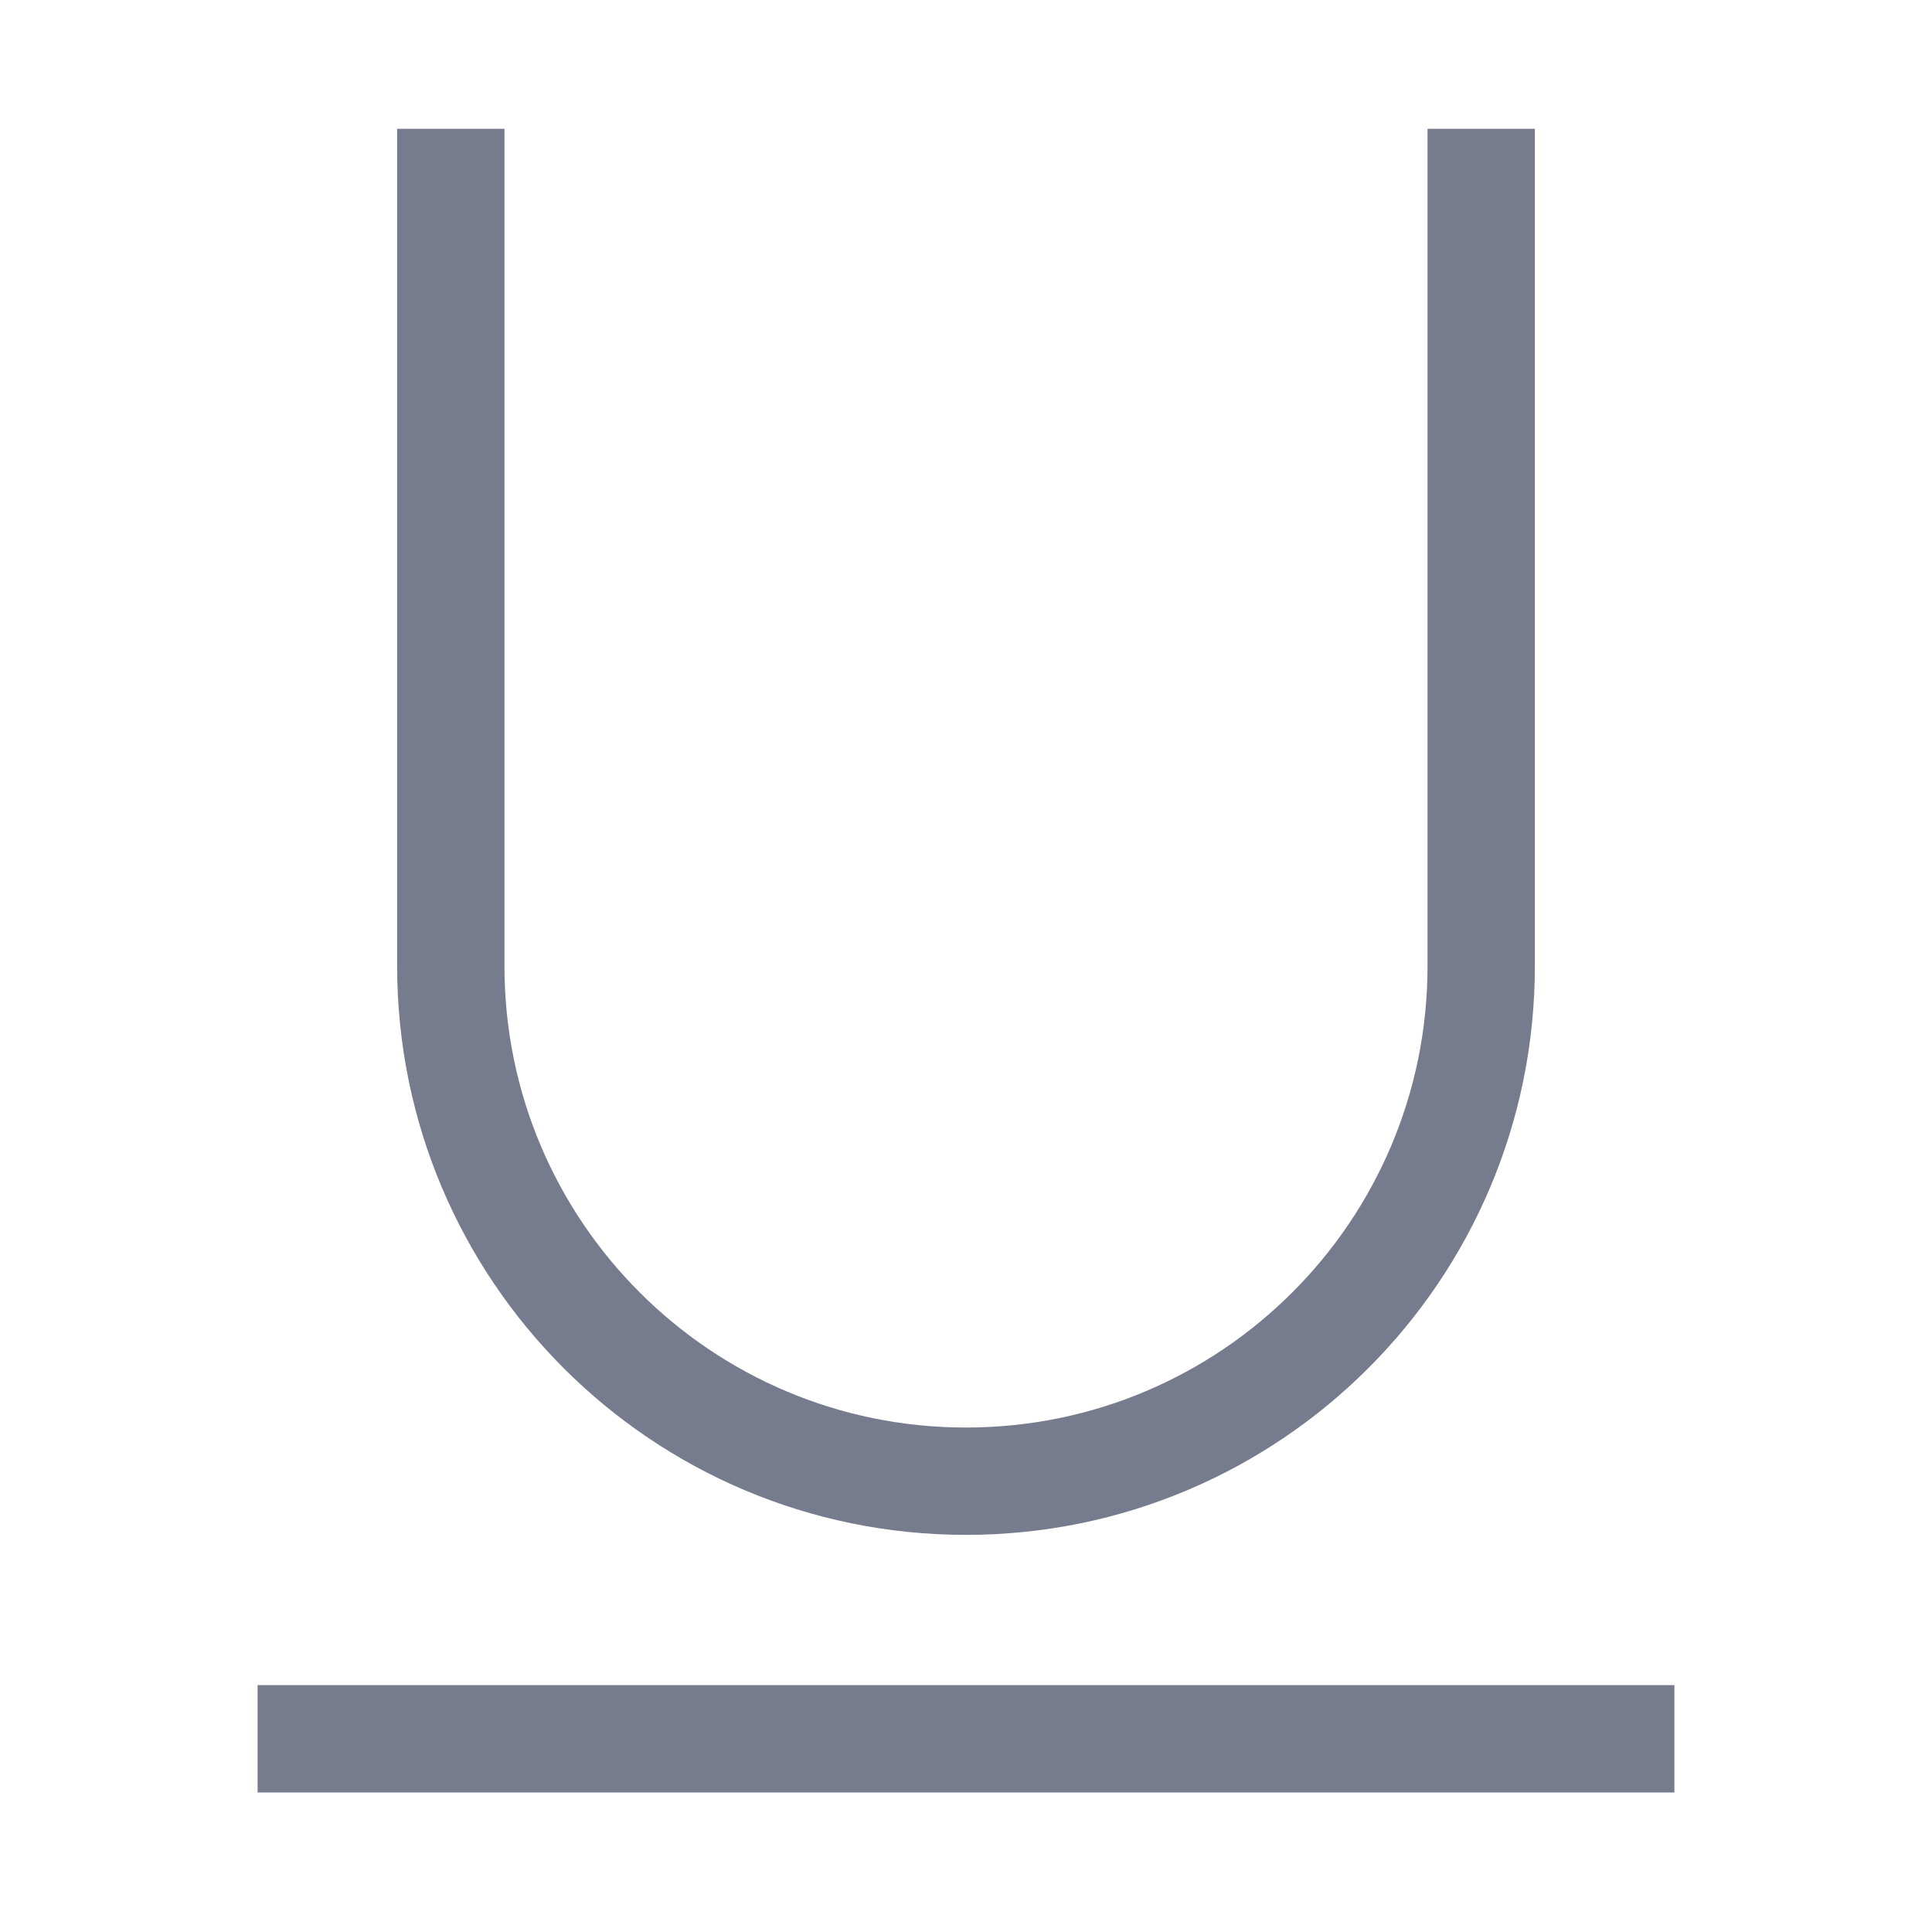
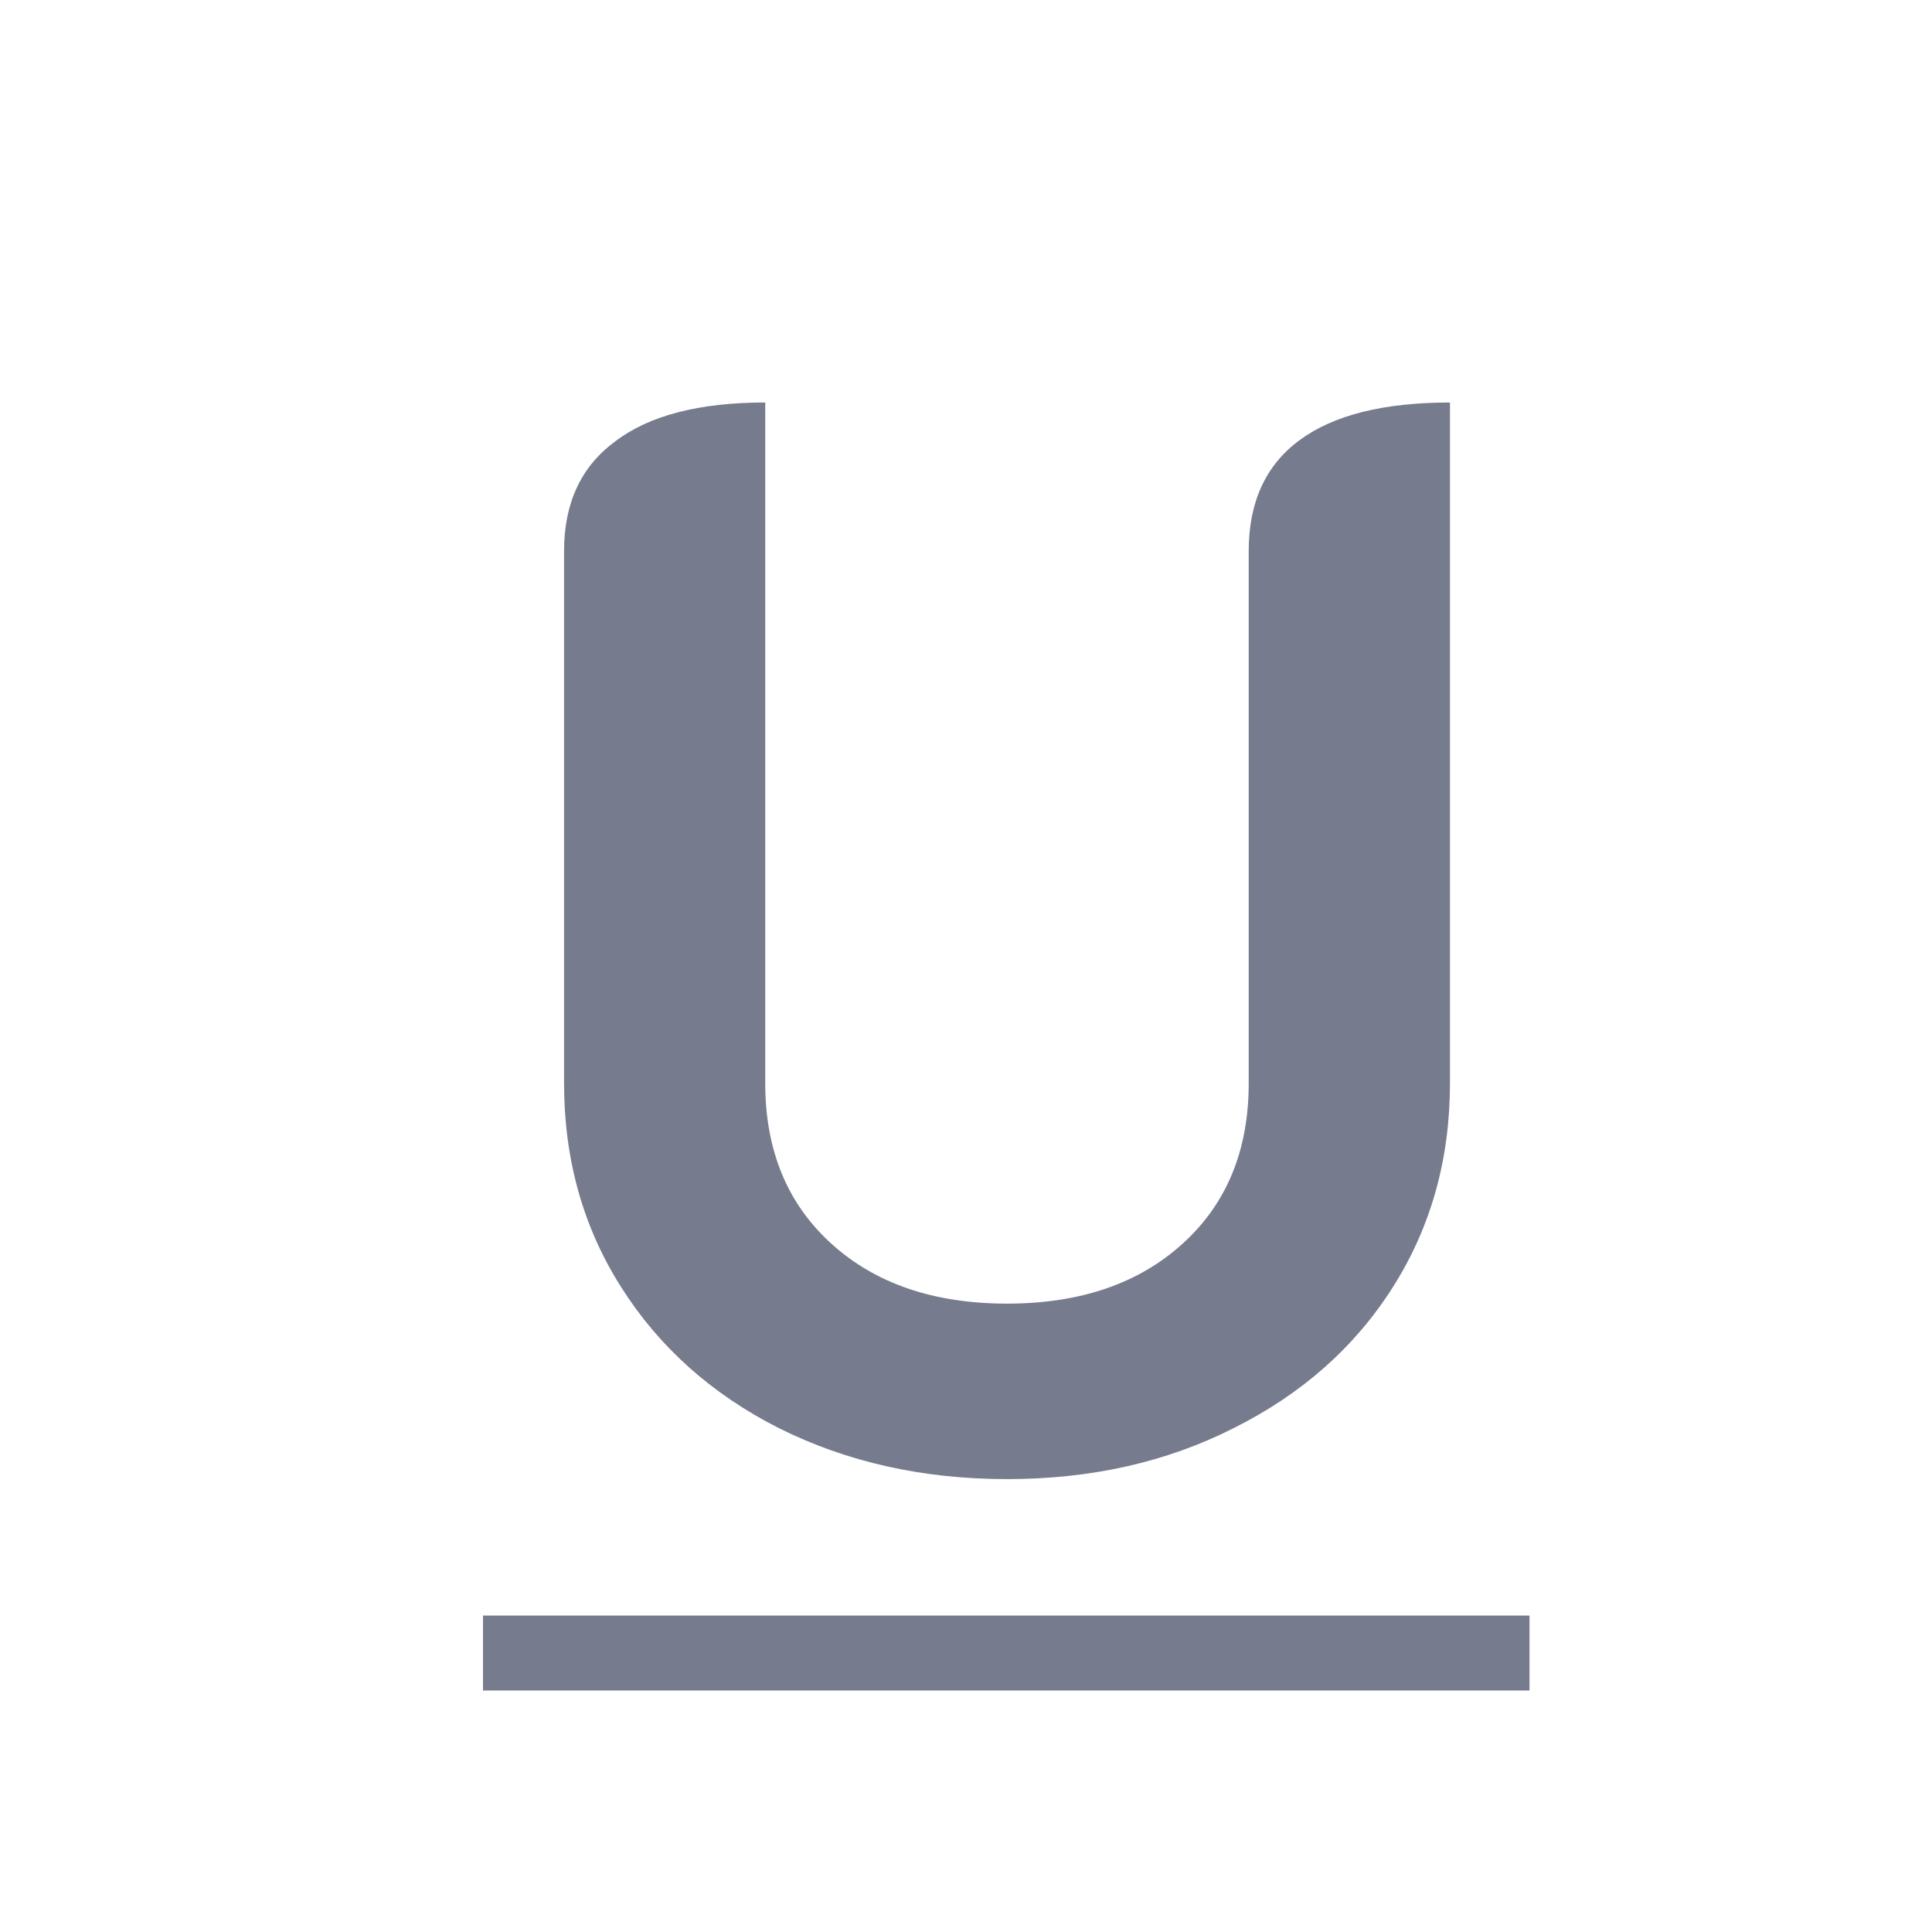
- <svg xmlns="http://www.w3.org/2000/svg" width="18" height="18" viewBox="0 0 18 18" fill="none">
-   <path d="M2.4 16.2H15.6M4.2 1.2V9C4.2 11.651 6.349 13.8 9 13.8C11.651 13.8 13.8 11.651 13.8 9V1.2" stroke="#767C8D" />
+ <svg xmlns="http://www.w3.org/2000/svg" width="24" height="24" viewBox="0 0 24 24" fill="none">
+   <path d="M12.509 18.374C11.465 18.374 10.52 18.163 9.674 17.74C8.841 17.318 8.188 16.735 7.716 15.989C7.243 15.245 7.007 14.4 7.007 13.456V6.844C7.007 6.248 7.219 5.795 7.641 5.484C8.064 5.161 8.686 5 9.506 5V13.456C9.506 14.288 9.78 14.953 10.327 15.449C10.874 15.946 11.602 16.194 12.509 16.194C13.417 16.194 14.144 15.946 14.691 15.449C15.239 14.953 15.512 14.288 15.512 13.456V6.844C15.512 6.236 15.724 5.776 16.146 5.466C16.569 5.155 17.191 5 18.012 5V13.456C18.012 14.4 17.775 15.245 17.303 15.989C16.83 16.735 16.171 17.318 15.326 17.74C14.493 18.163 13.554 18.374 12.509 18.374Z" fill="#767C8D" />
+   <path d="M6 20.069H19V21H6V20.069Z" fill="#767C8D" />
</svg>
